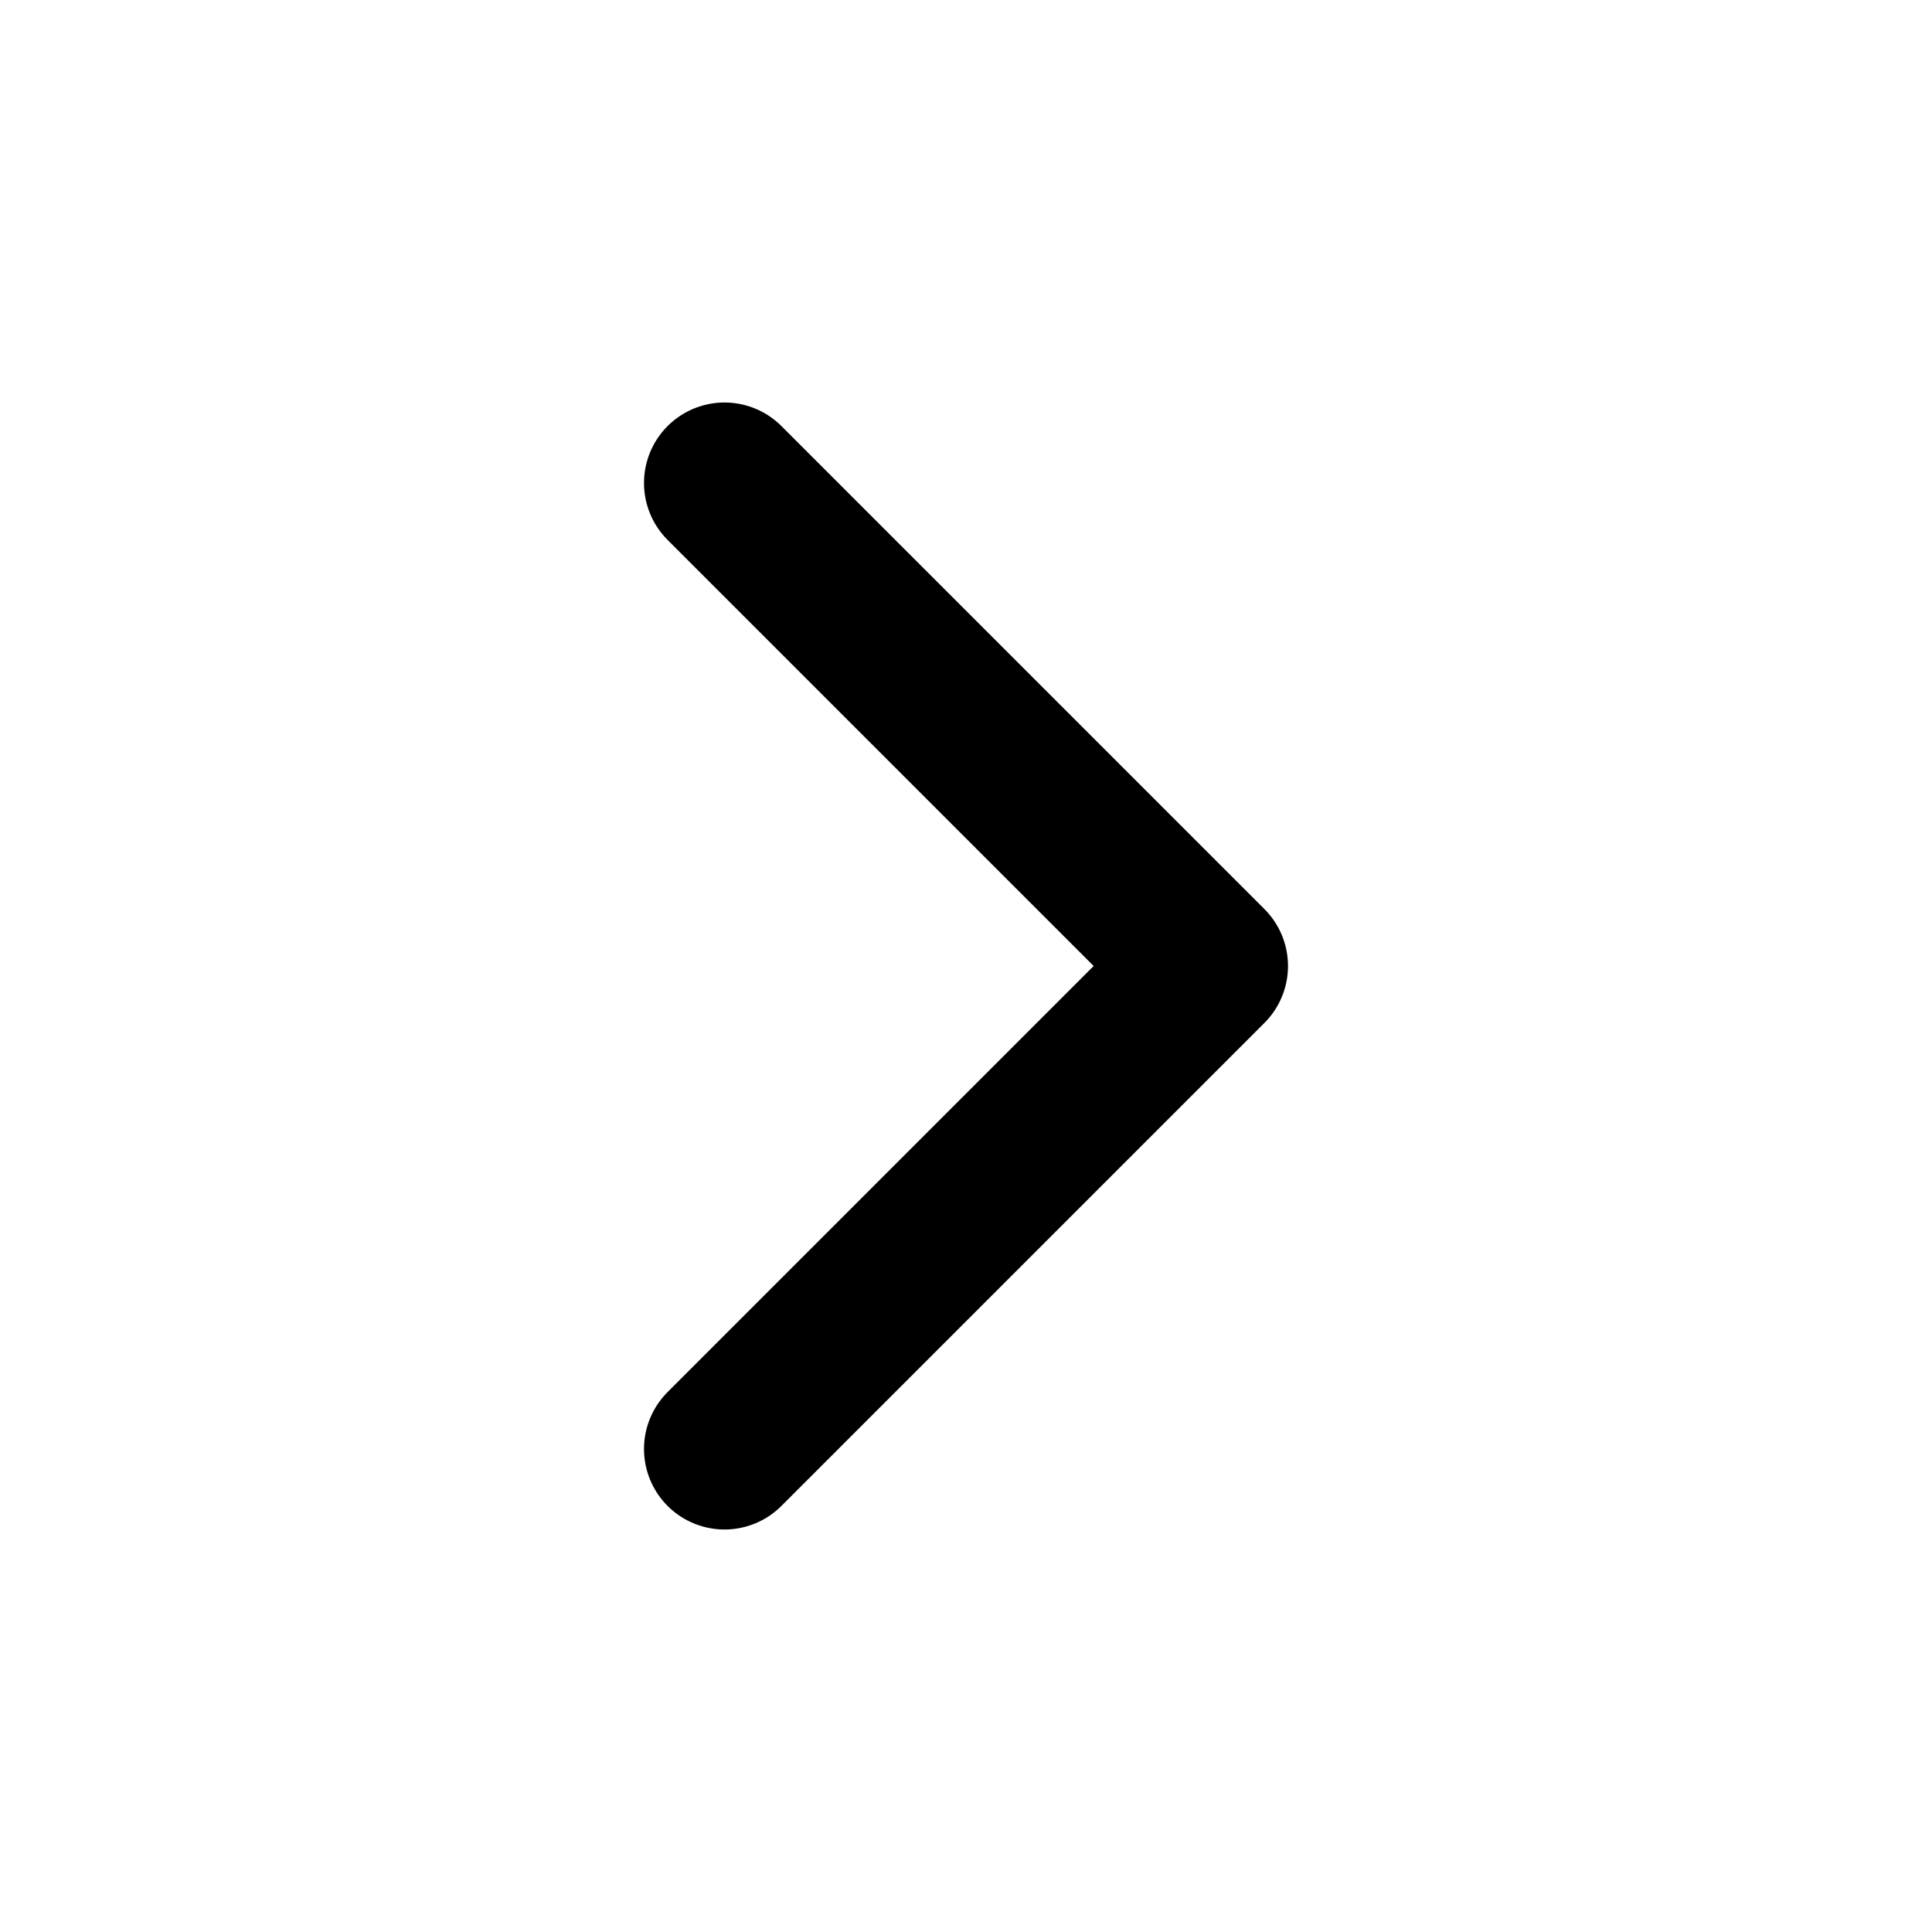
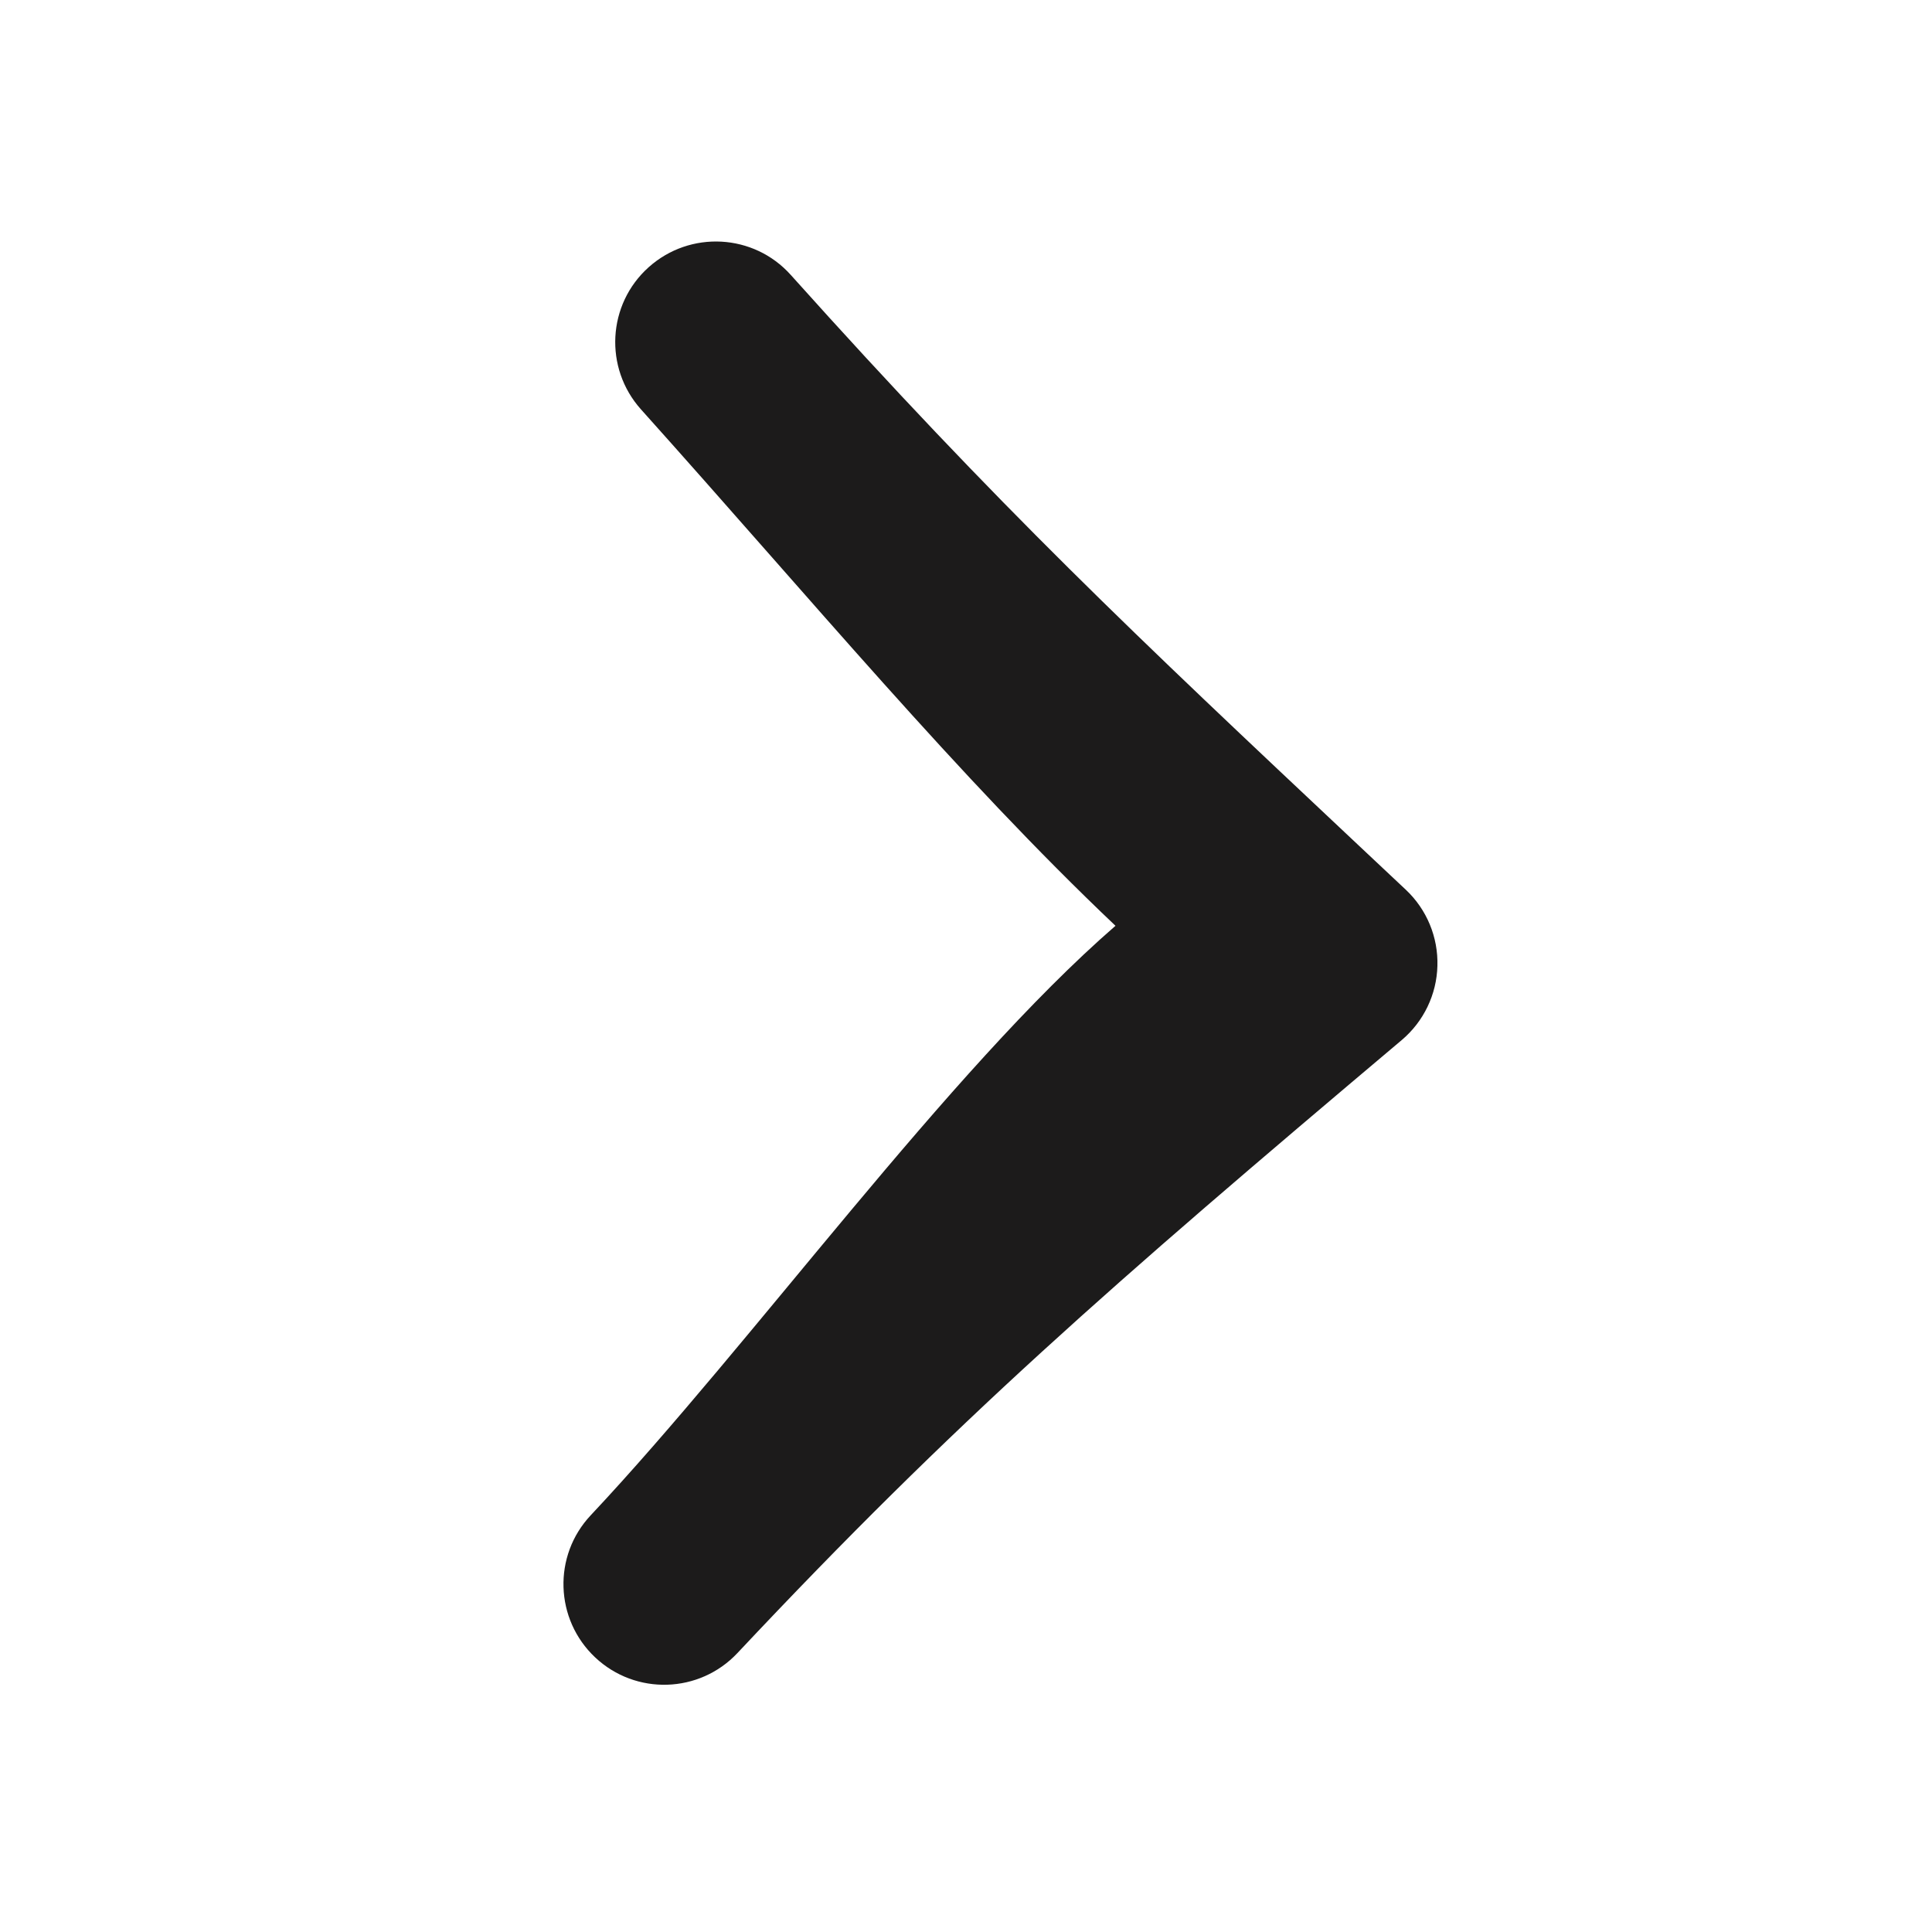
- <svg xmlns="http://www.w3.org/2000/svg" viewBox="0 0 24 24" fill="none" stroke="currentColor" stroke-width="2" stroke-linecap="round" stroke-linejoin="round">
-   <polyline points="9 18 15 12 9 6" />
+ <svg xmlns="http://www.w3.org/2000/svg" width="16" height="16" viewBox="0 0 16 16" fill="none">
+   <path fill-rule="evenodd" clip-rule="evenodd" d="M5.372 2.213C5.715 1.906 6.242 1.934 6.549 2.277C8.272 4.199 9.399 5.259 11.245 6.995C11.374 7.116 11.506 7.241 11.643 7.369C11.816 7.532 11.911 7.761 11.904 7.999C11.898 8.236 11.79 8.46 11.609 8.613C9.189 10.654 7.912 11.768 6.107 13.69C5.792 14.025 5.265 14.042 4.929 13.726C4.594 13.411 4.577 12.884 4.892 12.549C6.233 11.121 7.848 8.874 9.238 7.667C7.935 6.431 6.727 4.972 5.308 3.39C5.001 3.047 5.029 2.52 5.372 2.213Z" fill="#1C1B1B" />
</svg>
